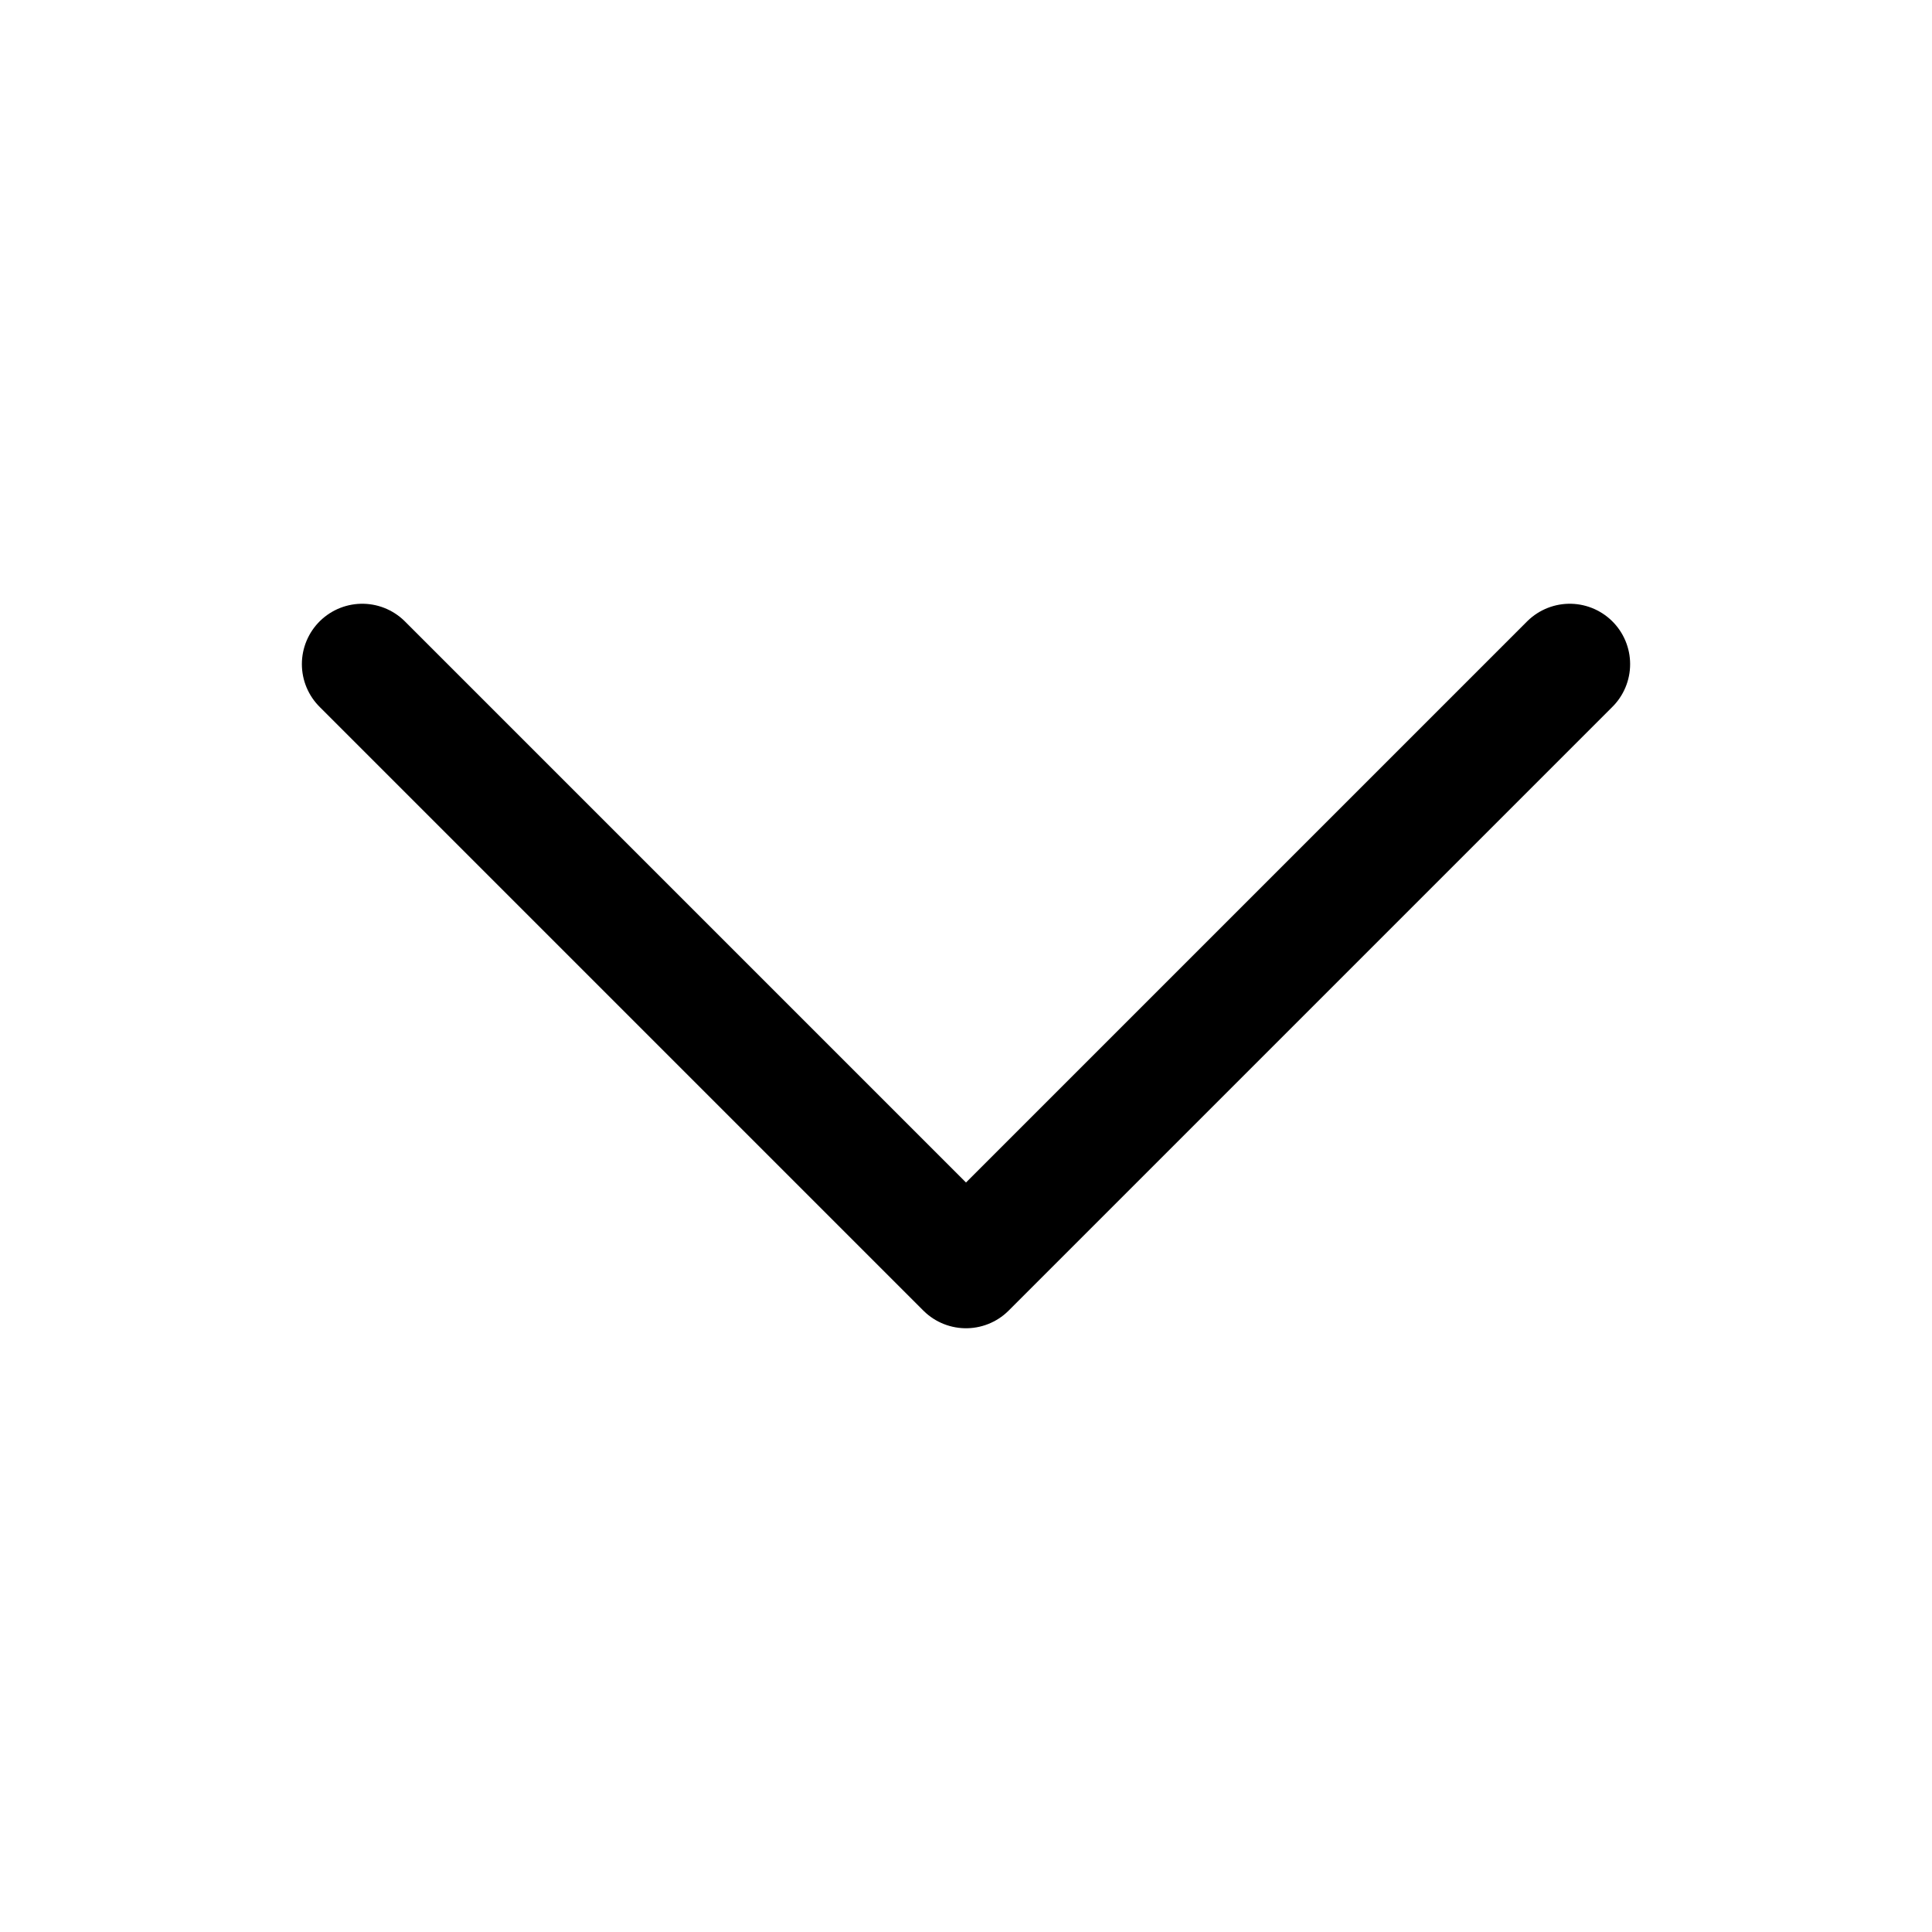
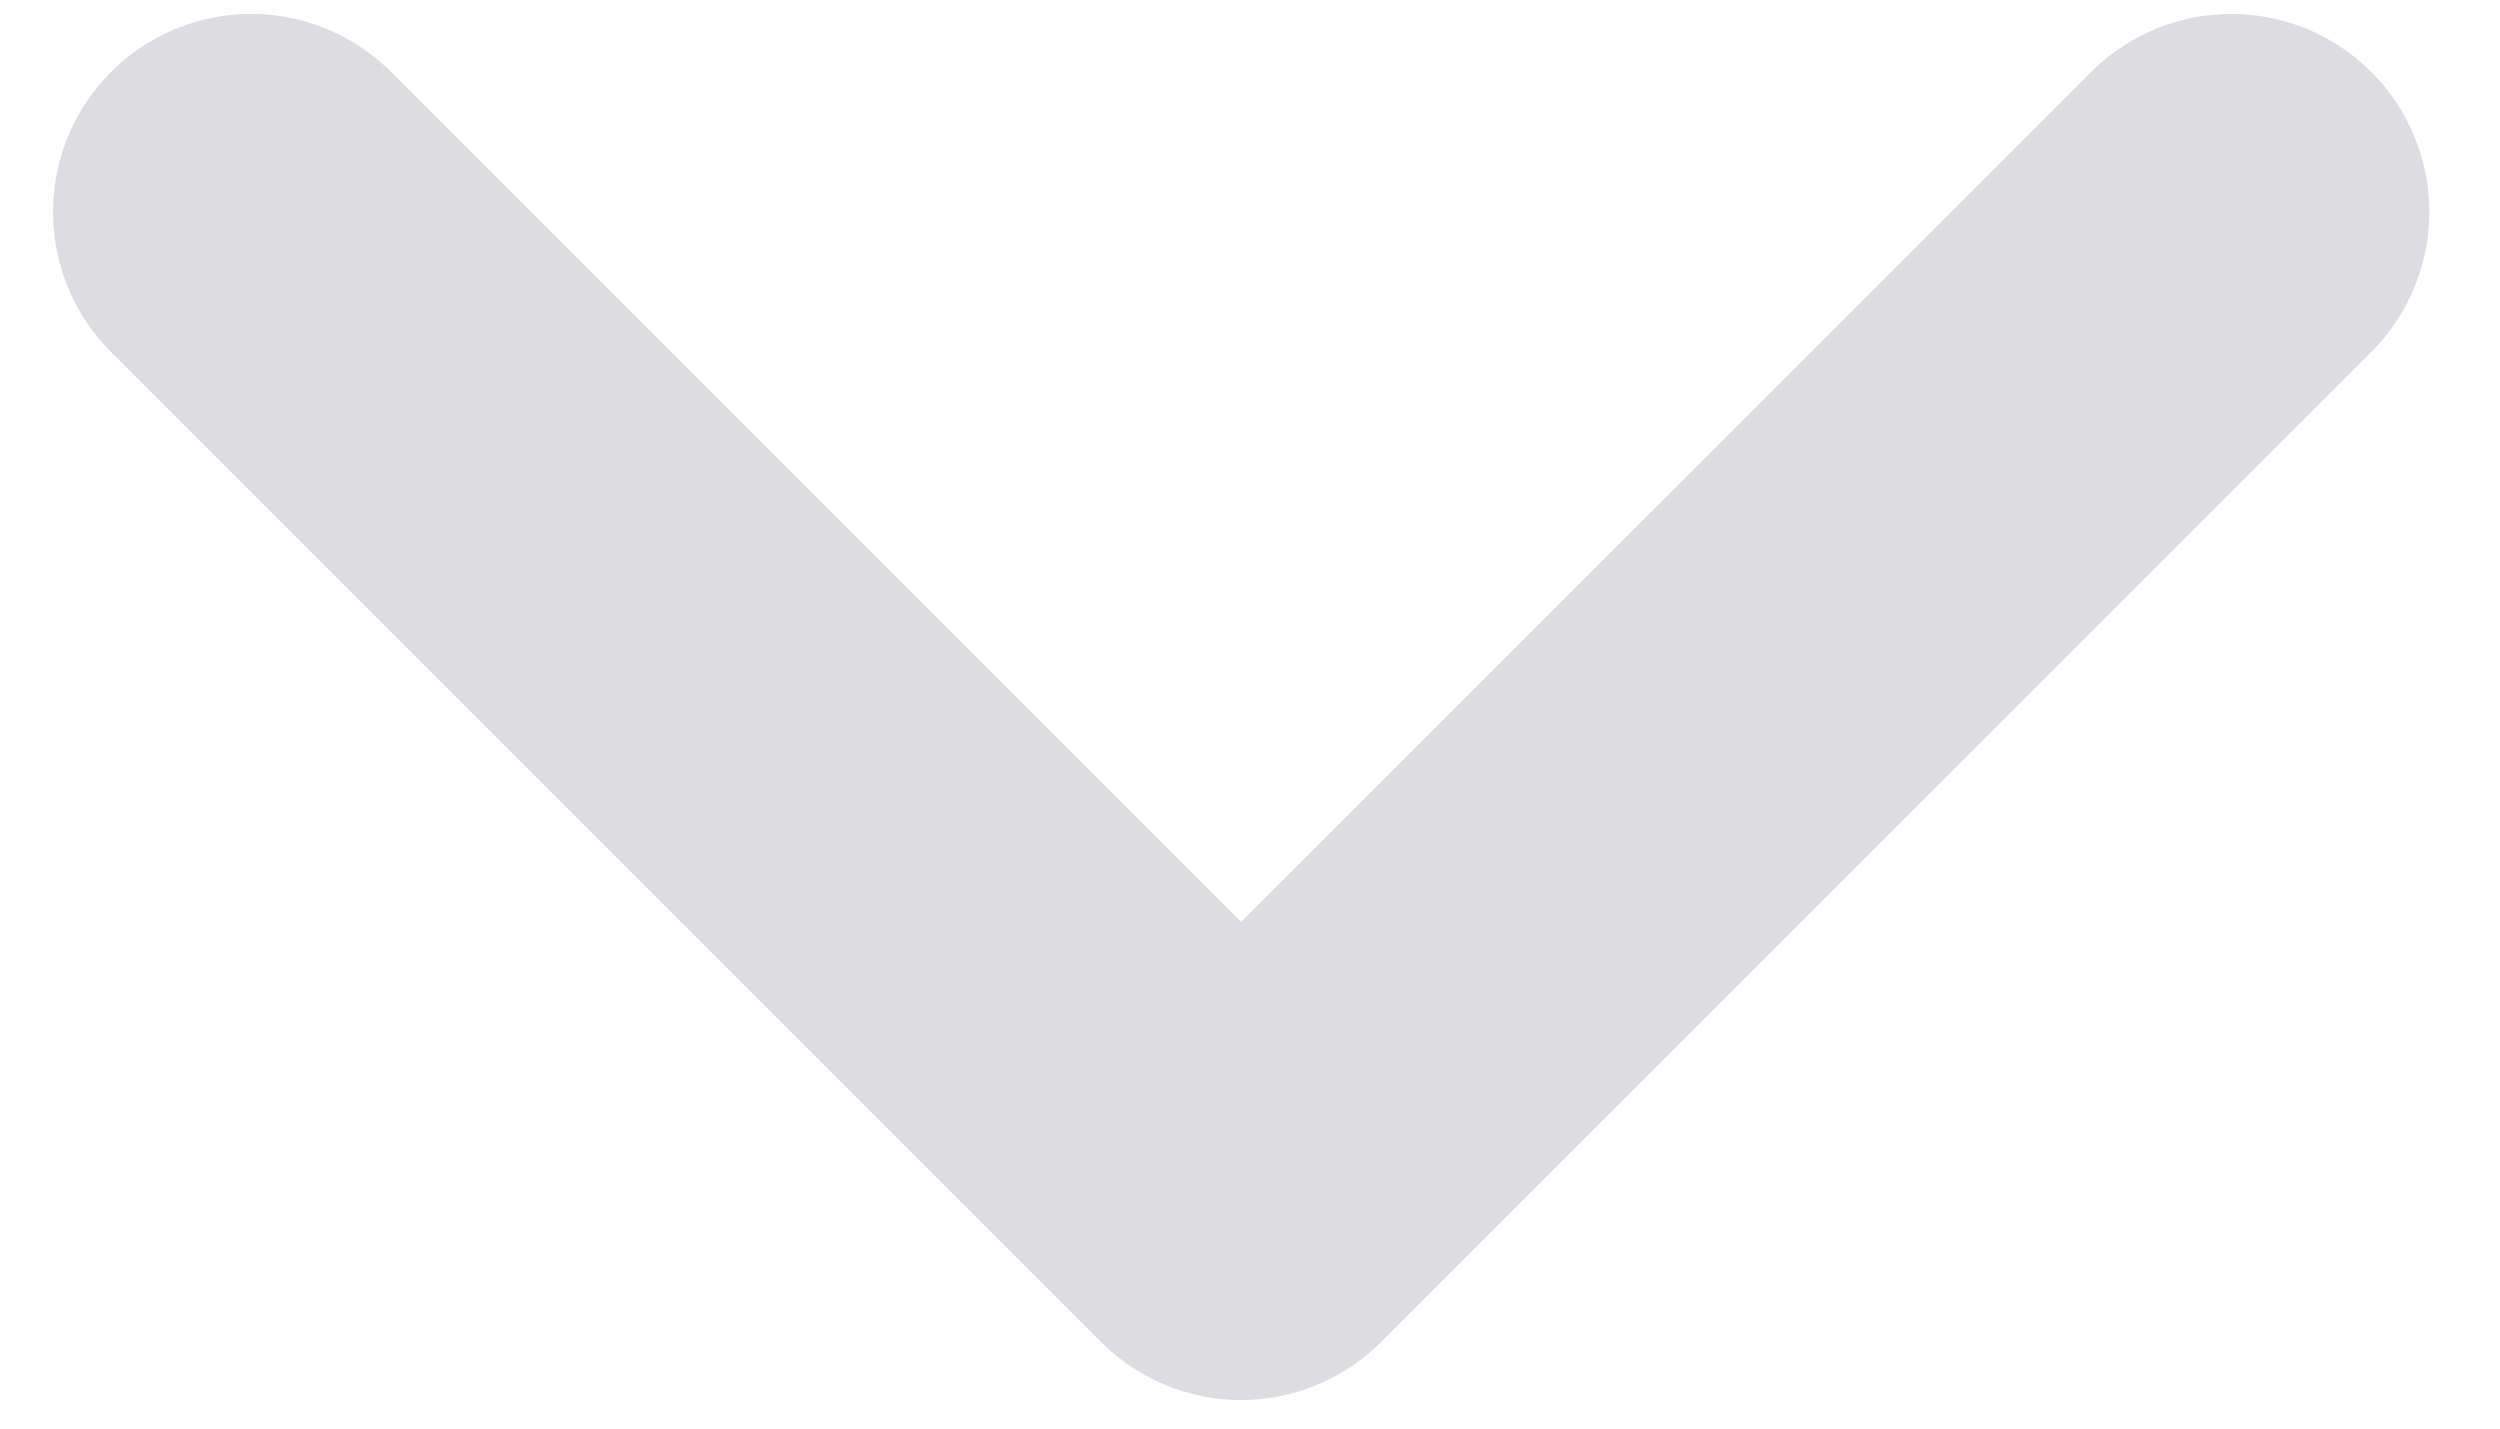
- <svg xmlns="http://www.w3.org/2000/svg" fill="none" viewBox="0 0 24 24" stroke-width="1.5" stroke="currentColor" class="w-6 h-6">
-   <path stroke-linecap="round" stroke-linejoin="round" d="m19.5 8.25-7.5 7.5-7.5-7.5" />
+ <svg xmlns="http://www.w3.org/2000/svg" width="14" height="8" viewBox="0 0 14 8" fill="none">
+   <path d="M1.406 1.187L6.95 6.731L12.495 1.187" stroke="#DDDCE0" stroke-width="2.218" stroke-linecap="round" stroke-linejoin="round" />
</svg>
